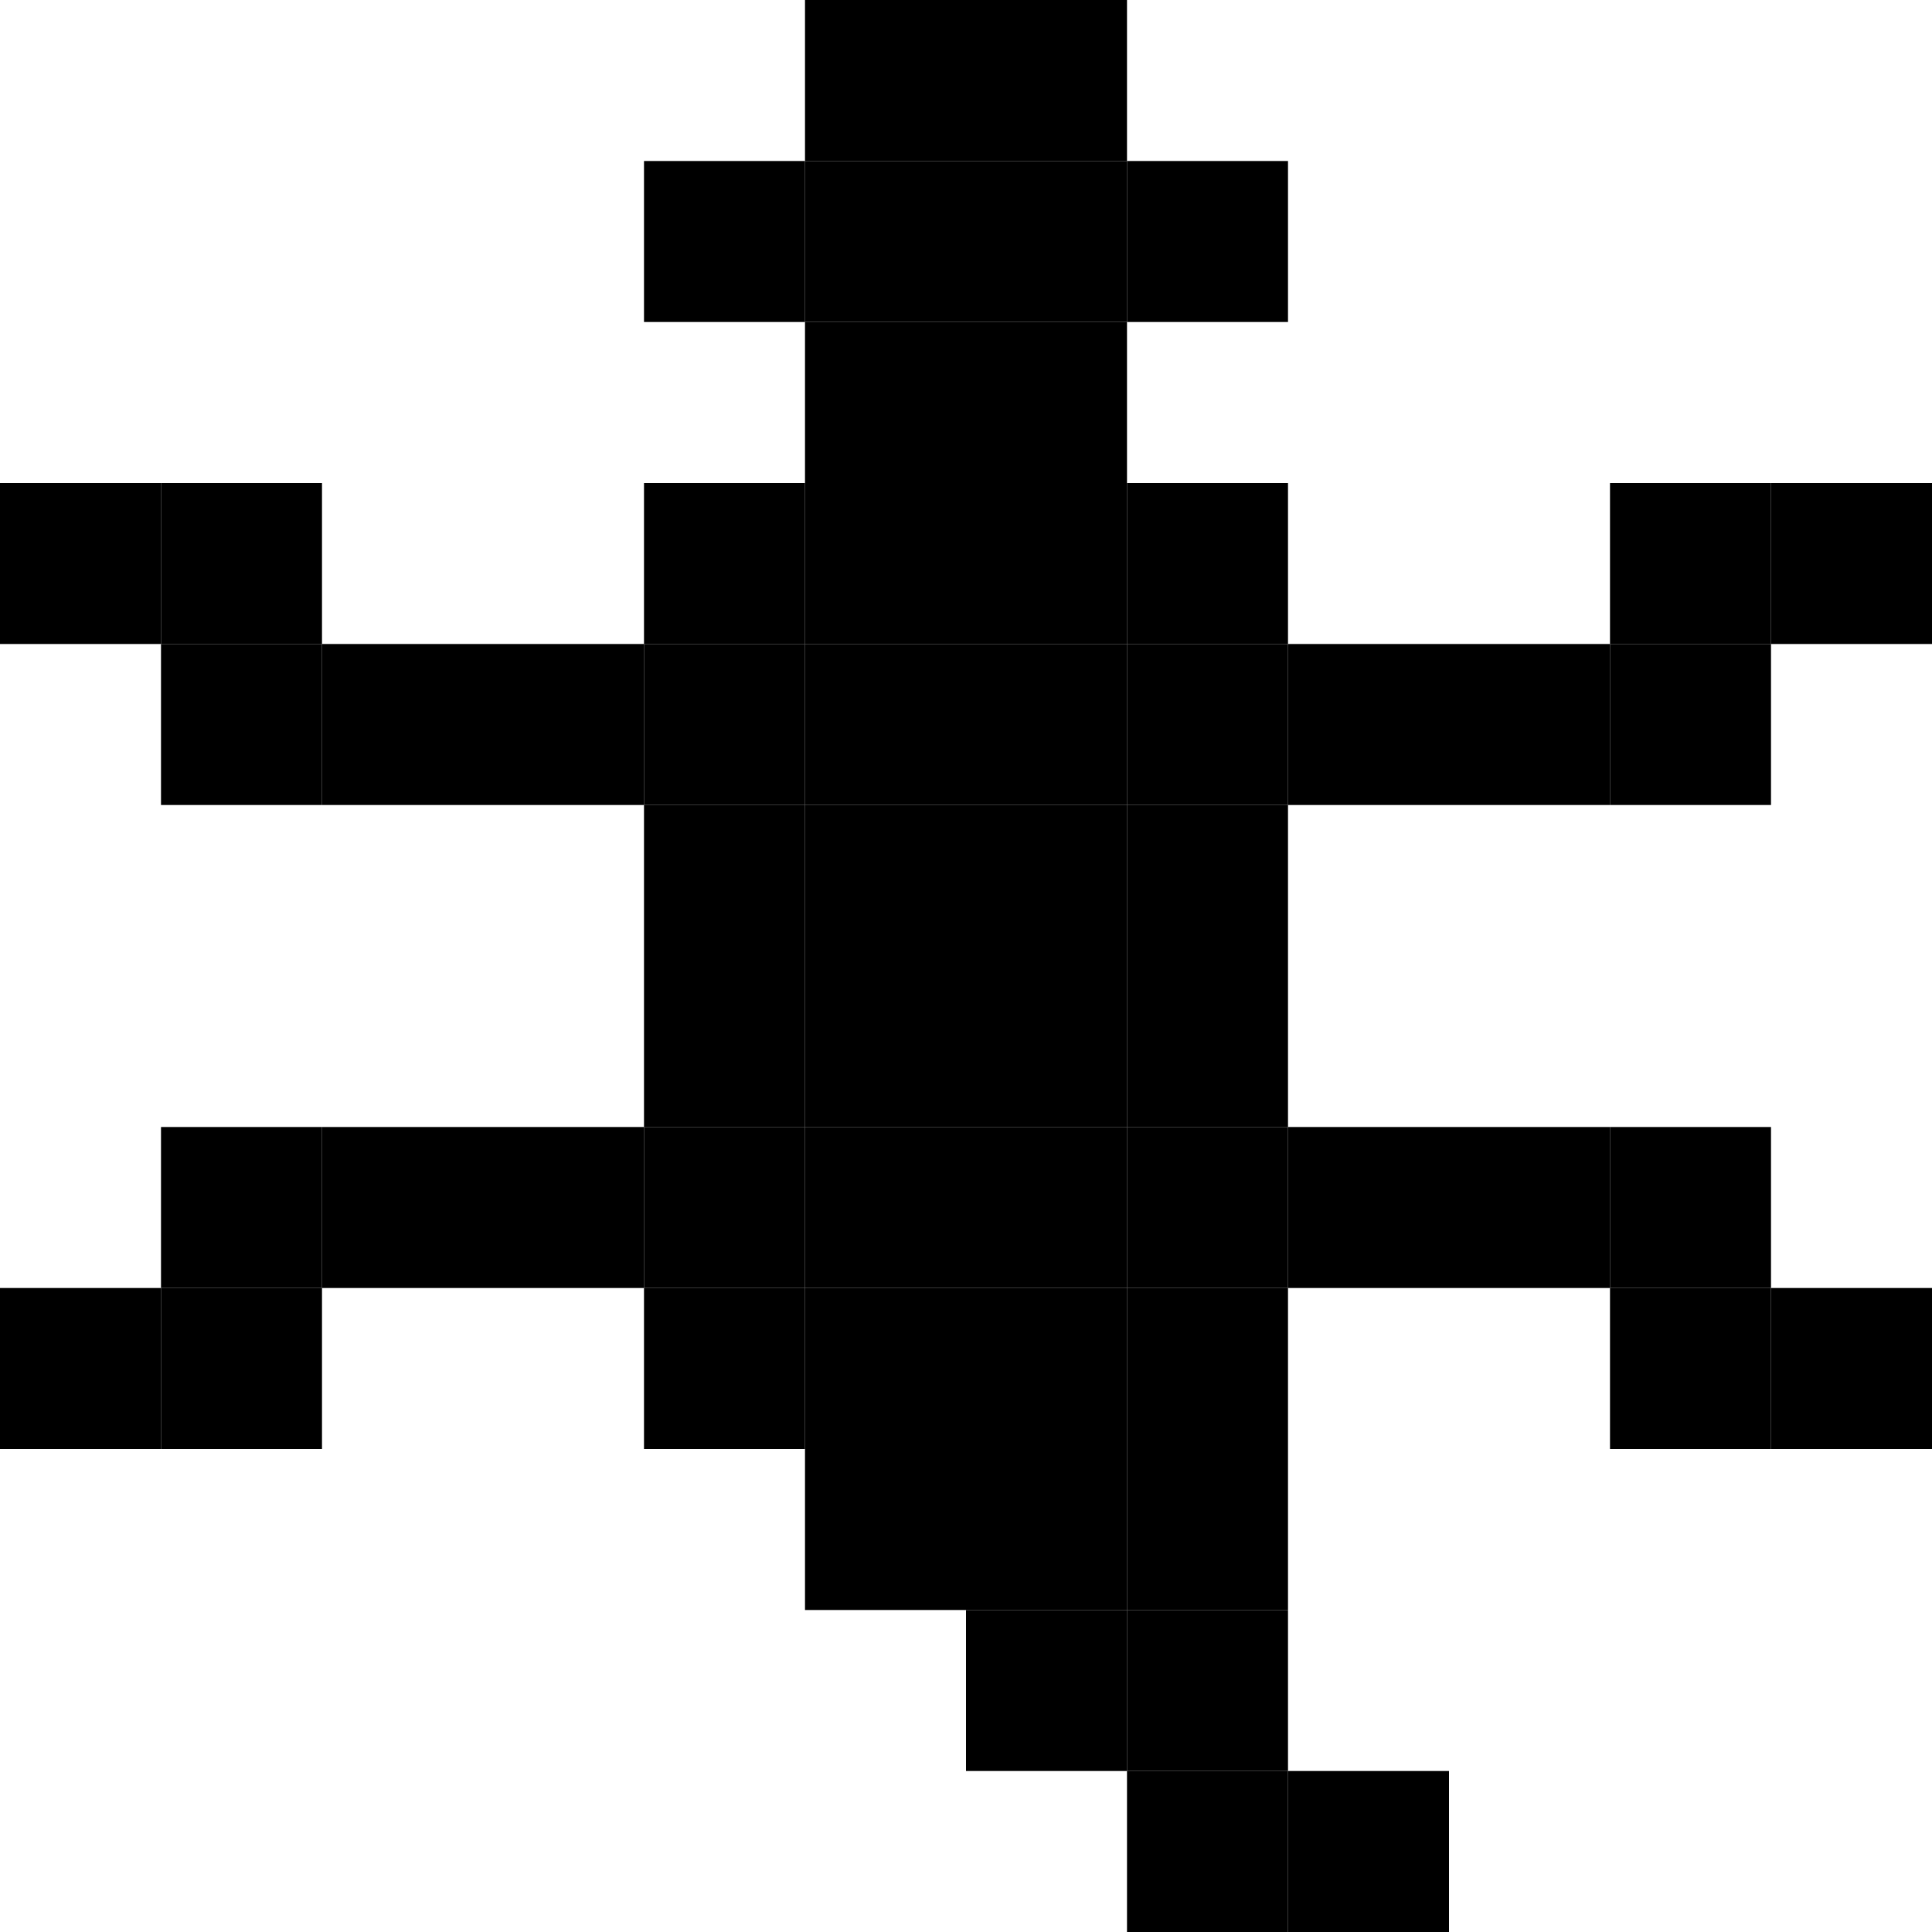
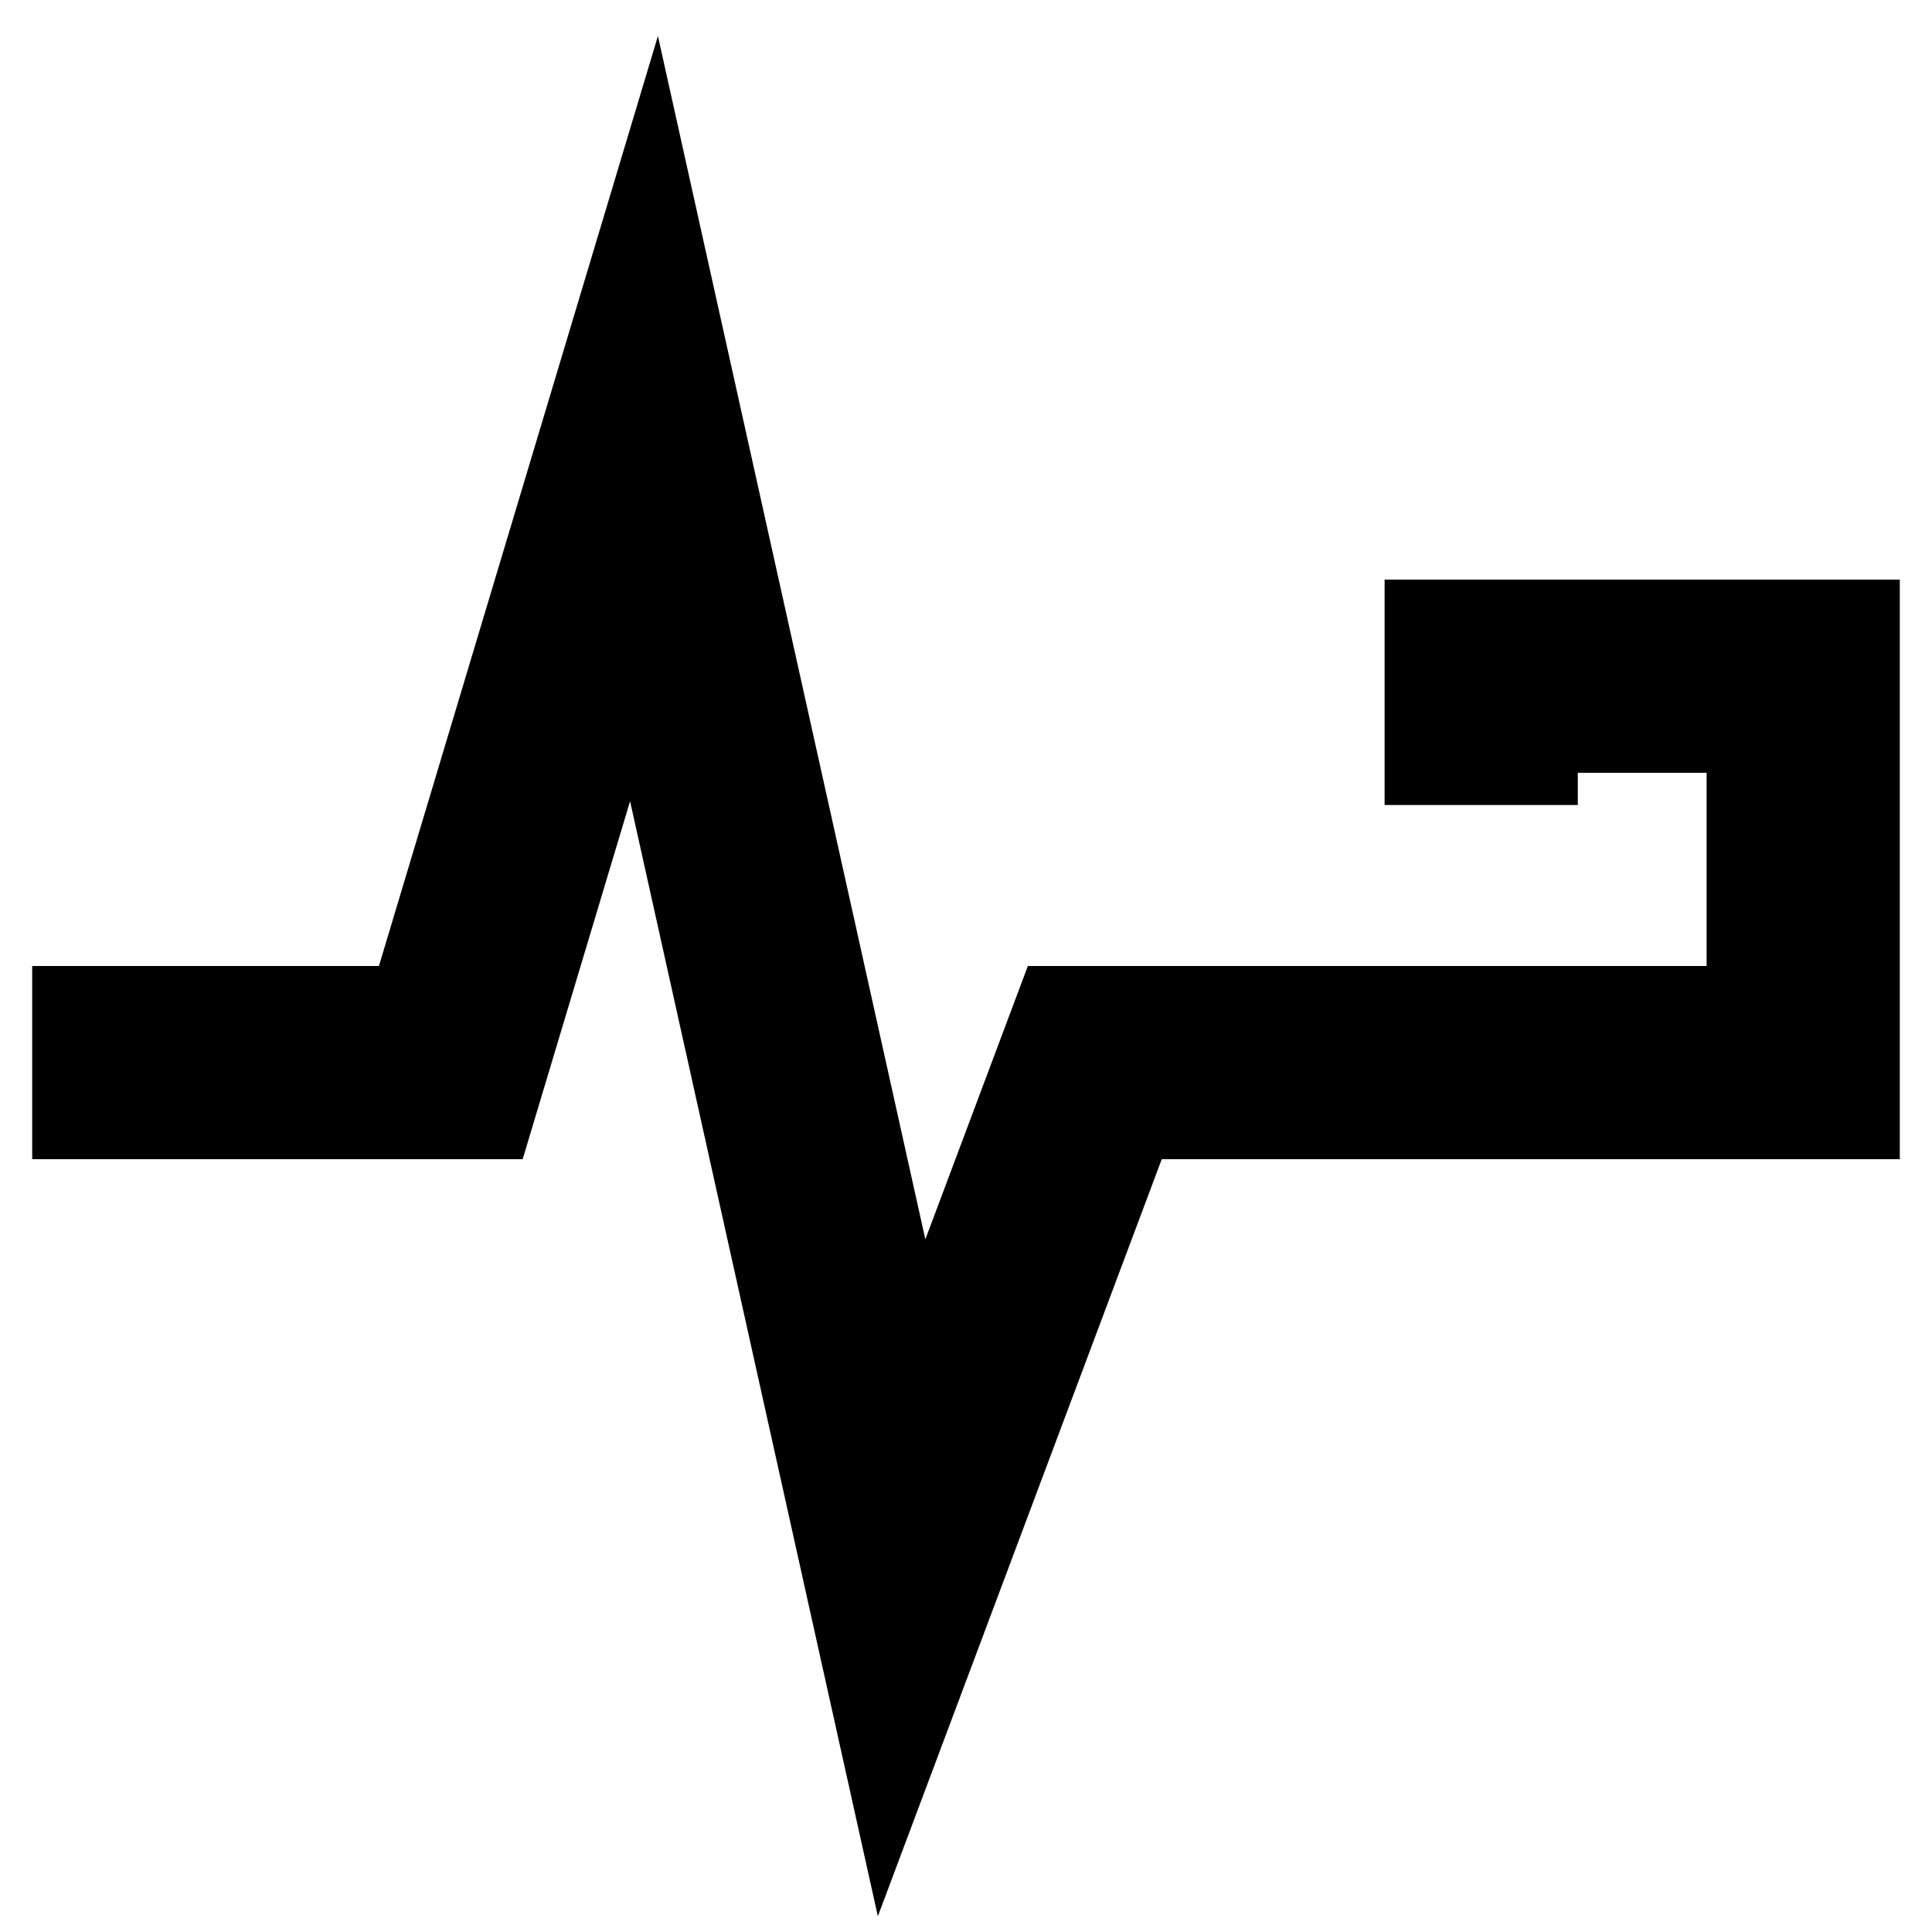
- <svg xmlns="http://www.w3.org/2000/svg" width="36" height="36" viewBox="0 0 60 60">
-   <rect x="25" y="0" width="5" height="5" rx="0" fill="#000000" />
-   <rect x="30" y="0" width="5" height="5" rx="0" fill="#000000" />
-   <rect x="20" y="5" width="5" height="5" rx="0" fill="#000000" />
-   <rect x="25" y="5" width="5" height="5" rx="0" fill="#000000" />
-   <rect x="30" y="5" width="5" height="5" rx="0" fill="#000000" />
-   <rect x="35" y="5" width="5" height="5" rx="0" fill="#000000" />
-   <rect x="25" y="10" width="5" height="5" rx="0" fill="#000000" />
-   <rect x="30" y="10" width="5" height="5" rx="0" fill="#000000" />
-   <rect x="0" y="15" width="5" height="5" rx="0" fill="#000000" />
-   <rect x="5" y="15" width="5" height="5" rx="0" fill="#000000" />
-   <rect x="20" y="15" width="5" height="5" rx="0" fill="#000000" />
-   <rect x="25" y="15" width="5" height="5" rx="0" fill="#000000" />
-   <rect x="30" y="15" width="5" height="5" rx="0" fill="#000000" />
-   <rect x="35" y="15" width="5" height="5" rx="0" fill="#000000" />
-   <rect x="50" y="15" width="5" height="5" rx="0" fill="#000000" />
-   <rect x="55" y="15" width="5" height="5" rx="0" fill="#000000" />
-   <rect x="5" y="20" width="5" height="5" rx="0" fill="#000000" />
-   <rect x="10" y="20" width="5" height="5" rx="0" fill="#000000" />
-   <rect x="15" y="20" width="5" height="5" rx="0" fill="#000000" />
-   <rect x="20" y="20" width="5" height="5" rx="0" fill="#000000" />
-   <rect x="25" y="20" width="5" height="5" rx="0" fill="#000000" />
-   <rect x="30" y="20" width="5" height="5" rx="0" fill="#000000" />
-   <rect x="35" y="20" width="5" height="5" rx="0" fill="#000000" />
-   <rect x="40" y="20" width="5" height="5" rx="0" fill="#000000" />
-   <rect x="45" y="20" width="5" height="5" rx="0" fill="#000000" />
-   <rect x="50" y="20" width="5" height="5" rx="0" fill="#000000" />
-   <rect x="20" y="25" width="5" height="5" rx="0" fill="#000000" />
-   <rect x="25" y="25" width="5" height="5" rx="0" fill="#000000" />
-   <rect x="30" y="25" width="5" height="5" rx="0" fill="#000000" />
-   <rect x="35" y="25" width="5" height="5" rx="0" fill="#000000" />
-   <rect x="20" y="30" width="5" height="5" rx="0" fill="#000000" />
-   <rect x="25" y="30" width="5" height="5" rx="0" fill="#000000" />
-   <rect x="30" y="30" width="5" height="5" rx="0" fill="#000000" />
-   <rect x="35" y="30" width="5" height="5" rx="0" fill="#000000" />
-   <rect x="5" y="35" width="5" height="5" rx="0" fill="#000000" />
-   <rect x="10" y="35" width="5" height="5" rx="0" fill="#000000" />
-   <rect x="15" y="35" width="5" height="5" rx="0" fill="#000000" />
-   <rect x="20" y="35" width="5" height="5" rx="0" fill="#000000" />
-   <rect x="25" y="35" width="5" height="5" rx="0" fill="#000000" />
-   <rect x="30" y="35" width="5" height="5" rx="0" fill="#000000" />
-   <rect x="35" y="35" width="5" height="5" rx="0" fill="#000000" />
-   <rect x="40" y="35" width="5" height="5" rx="0" fill="#000000" />
-   <rect x="45" y="35" width="5" height="5" rx="0" fill="#000000" />
-   <rect x="50" y="35" width="5" height="5" rx="0" fill="#000000" />
-   <rect x="0" y="40" width="5" height="5" rx="0" fill="#000000" />
-   <rect x="5" y="40" width="5" height="5" rx="0" fill="#000000" />
-   <rect x="20" y="40" width="5" height="5" rx="0" fill="#000000" />
-   <rect x="25" y="40" width="5" height="5" rx="0" fill="#000000" />
-   <rect x="30" y="40" width="5" height="5" rx="0" fill="#000000" />
-   <rect x="35" y="40" width="5" height="5" rx="0" fill="#000000" />
-   <rect x="50" y="40" width="5" height="5" rx="0" fill="#000000" />
-   <rect x="55" y="40" width="5" height="5" rx="0" fill="#000000" />
-   <rect x="25" y="45" width="5" height="5" rx="0" fill="#000000" />
-   <rect x="30" y="45" width="5" height="5" rx="0" fill="#000000" />
-   <rect x="35" y="45" width="5" height="5" rx="0" fill="#000000" />
-   <rect x="30" y="50" width="5" height="5" rx="0" fill="#000000" />
-   <rect x="35" y="50" width="5" height="5" rx="0" fill="#000000" />
-   <rect x="35" y="55" width="5" height="5" rx="0" fill="#000000" />
-   <rect x="40" y="55" width="5" height="5" rx="0" fill="#000000" />
+ <svg xmlns="http://www.w3.org/2000/svg" width="36" height="36" viewBox="0 5 60 60">
+   <path d="M1 38H14L20 18L28 54L34 38H56V26H46V30" fill="none" stroke="#000000" stroke-width="6" stroke-linecap="butt" stroke-linejoin="miter" />
</svg>
